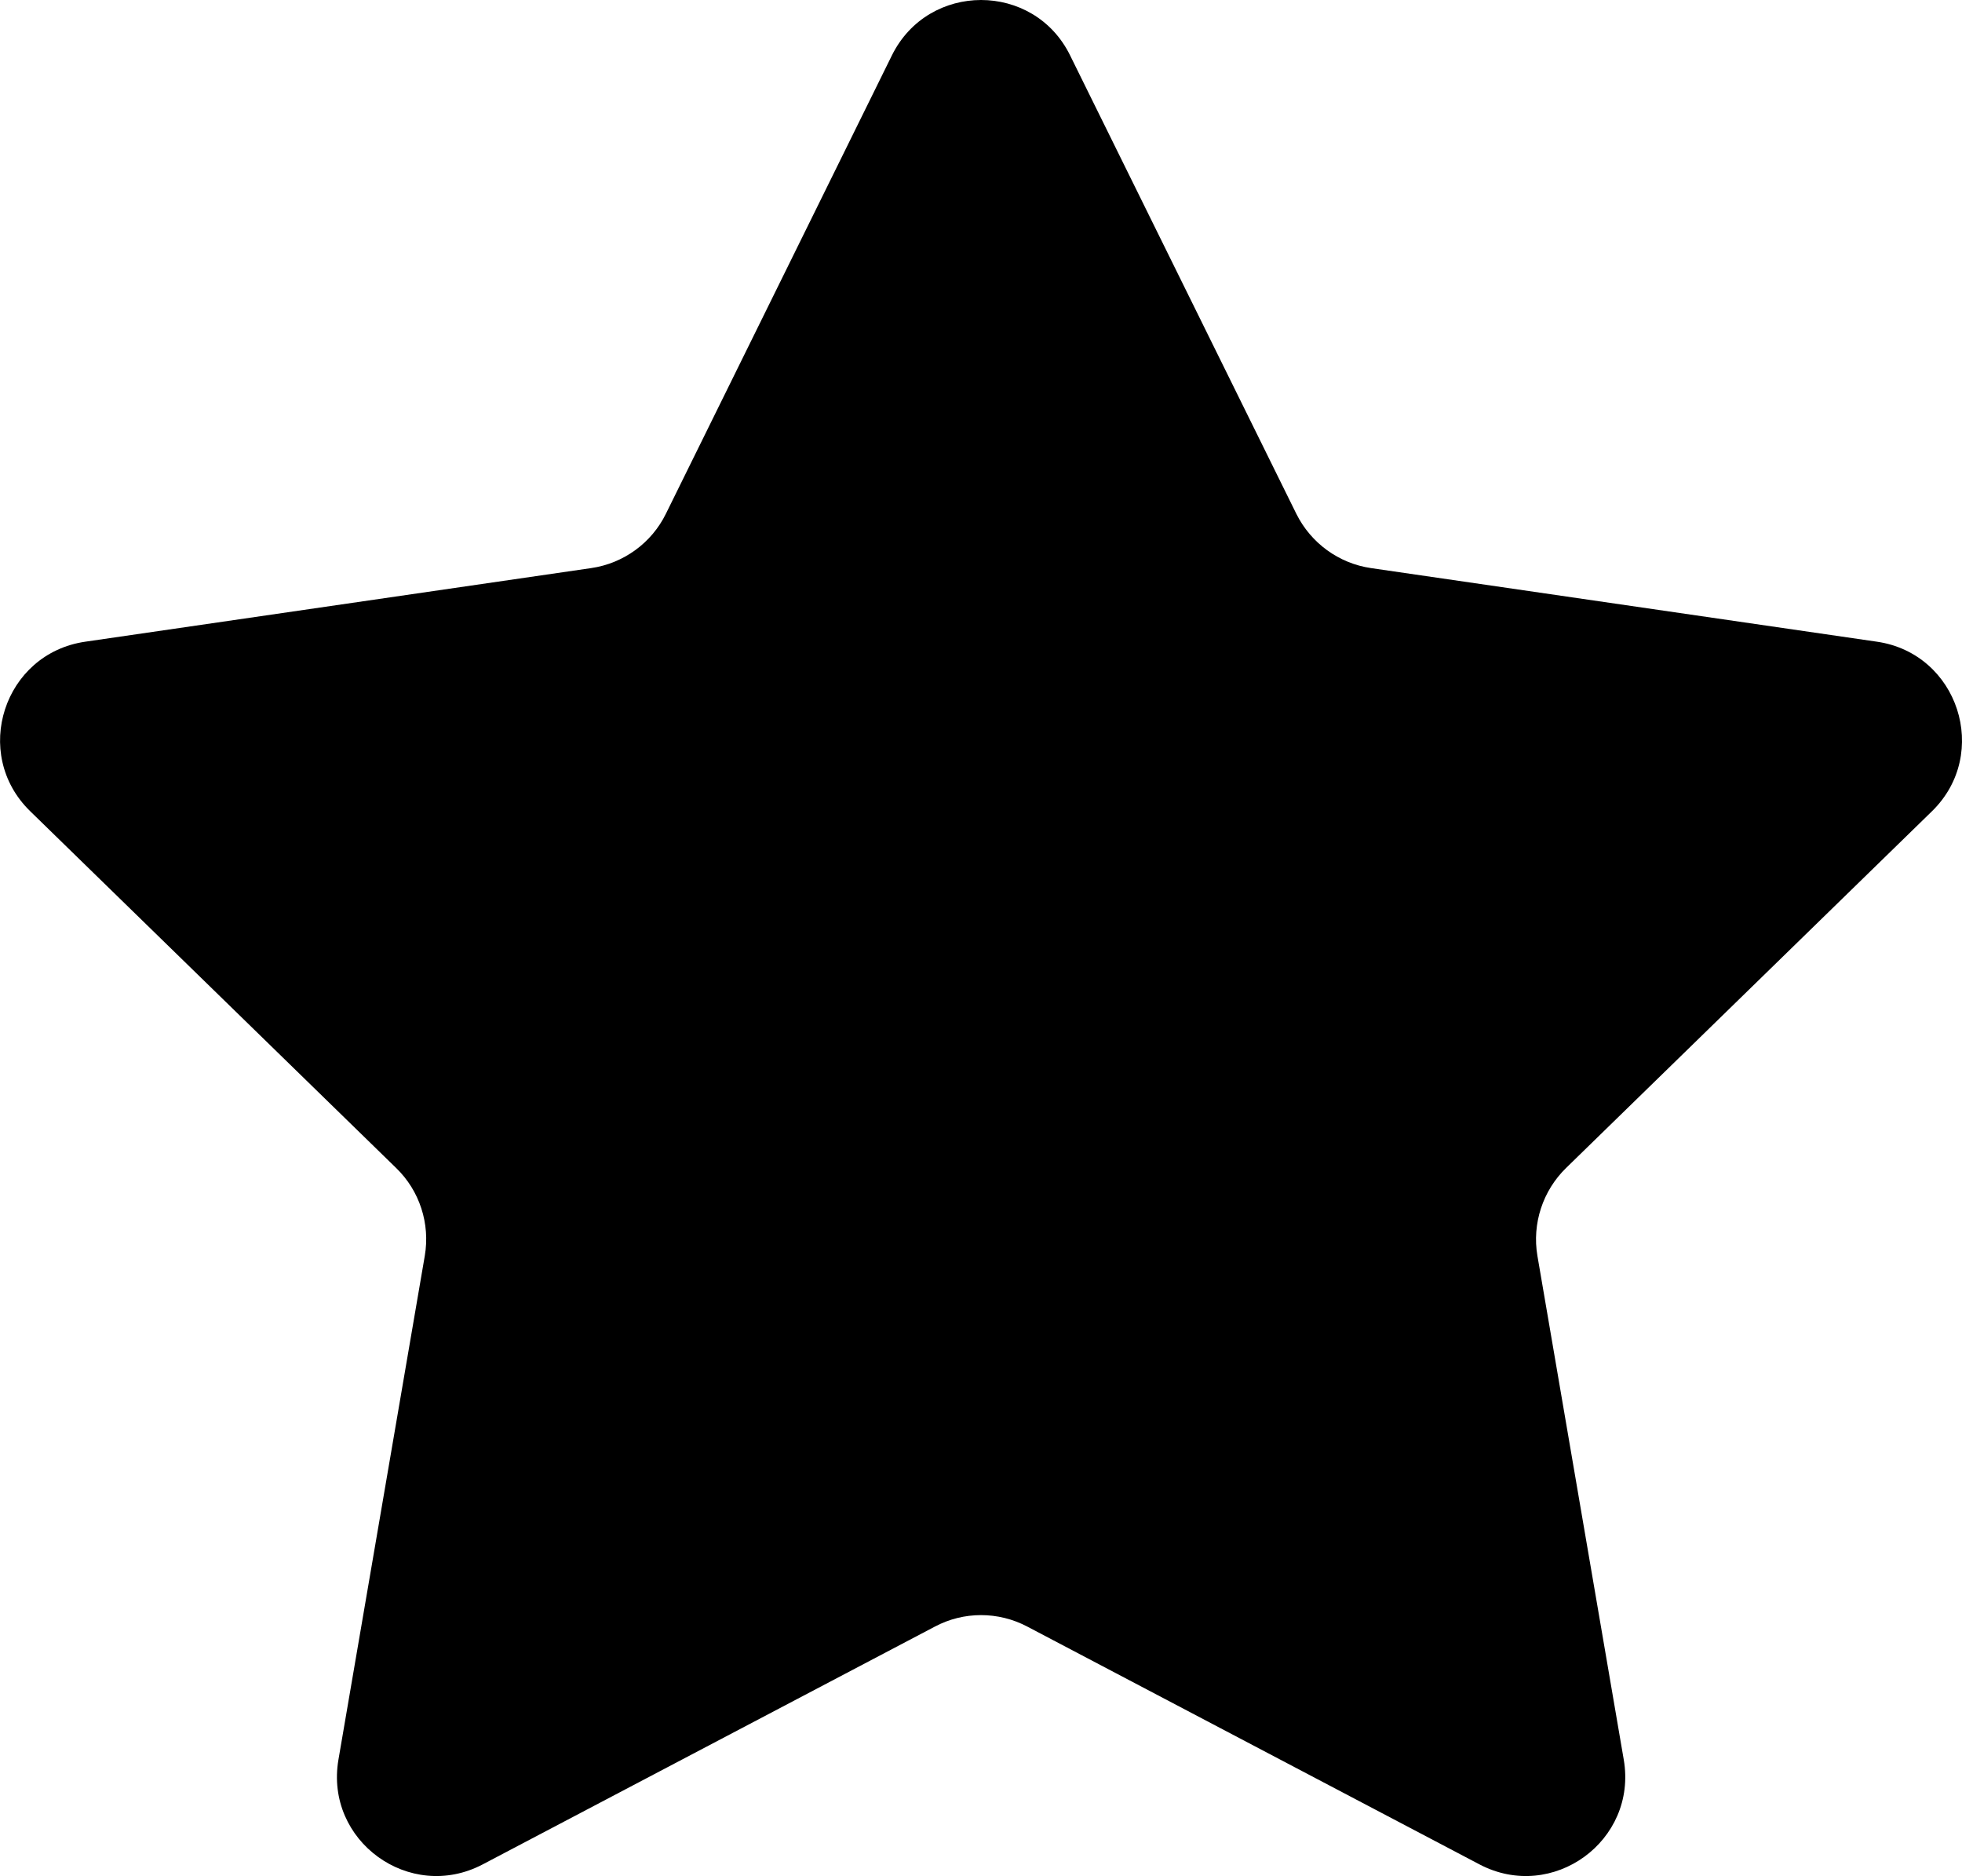
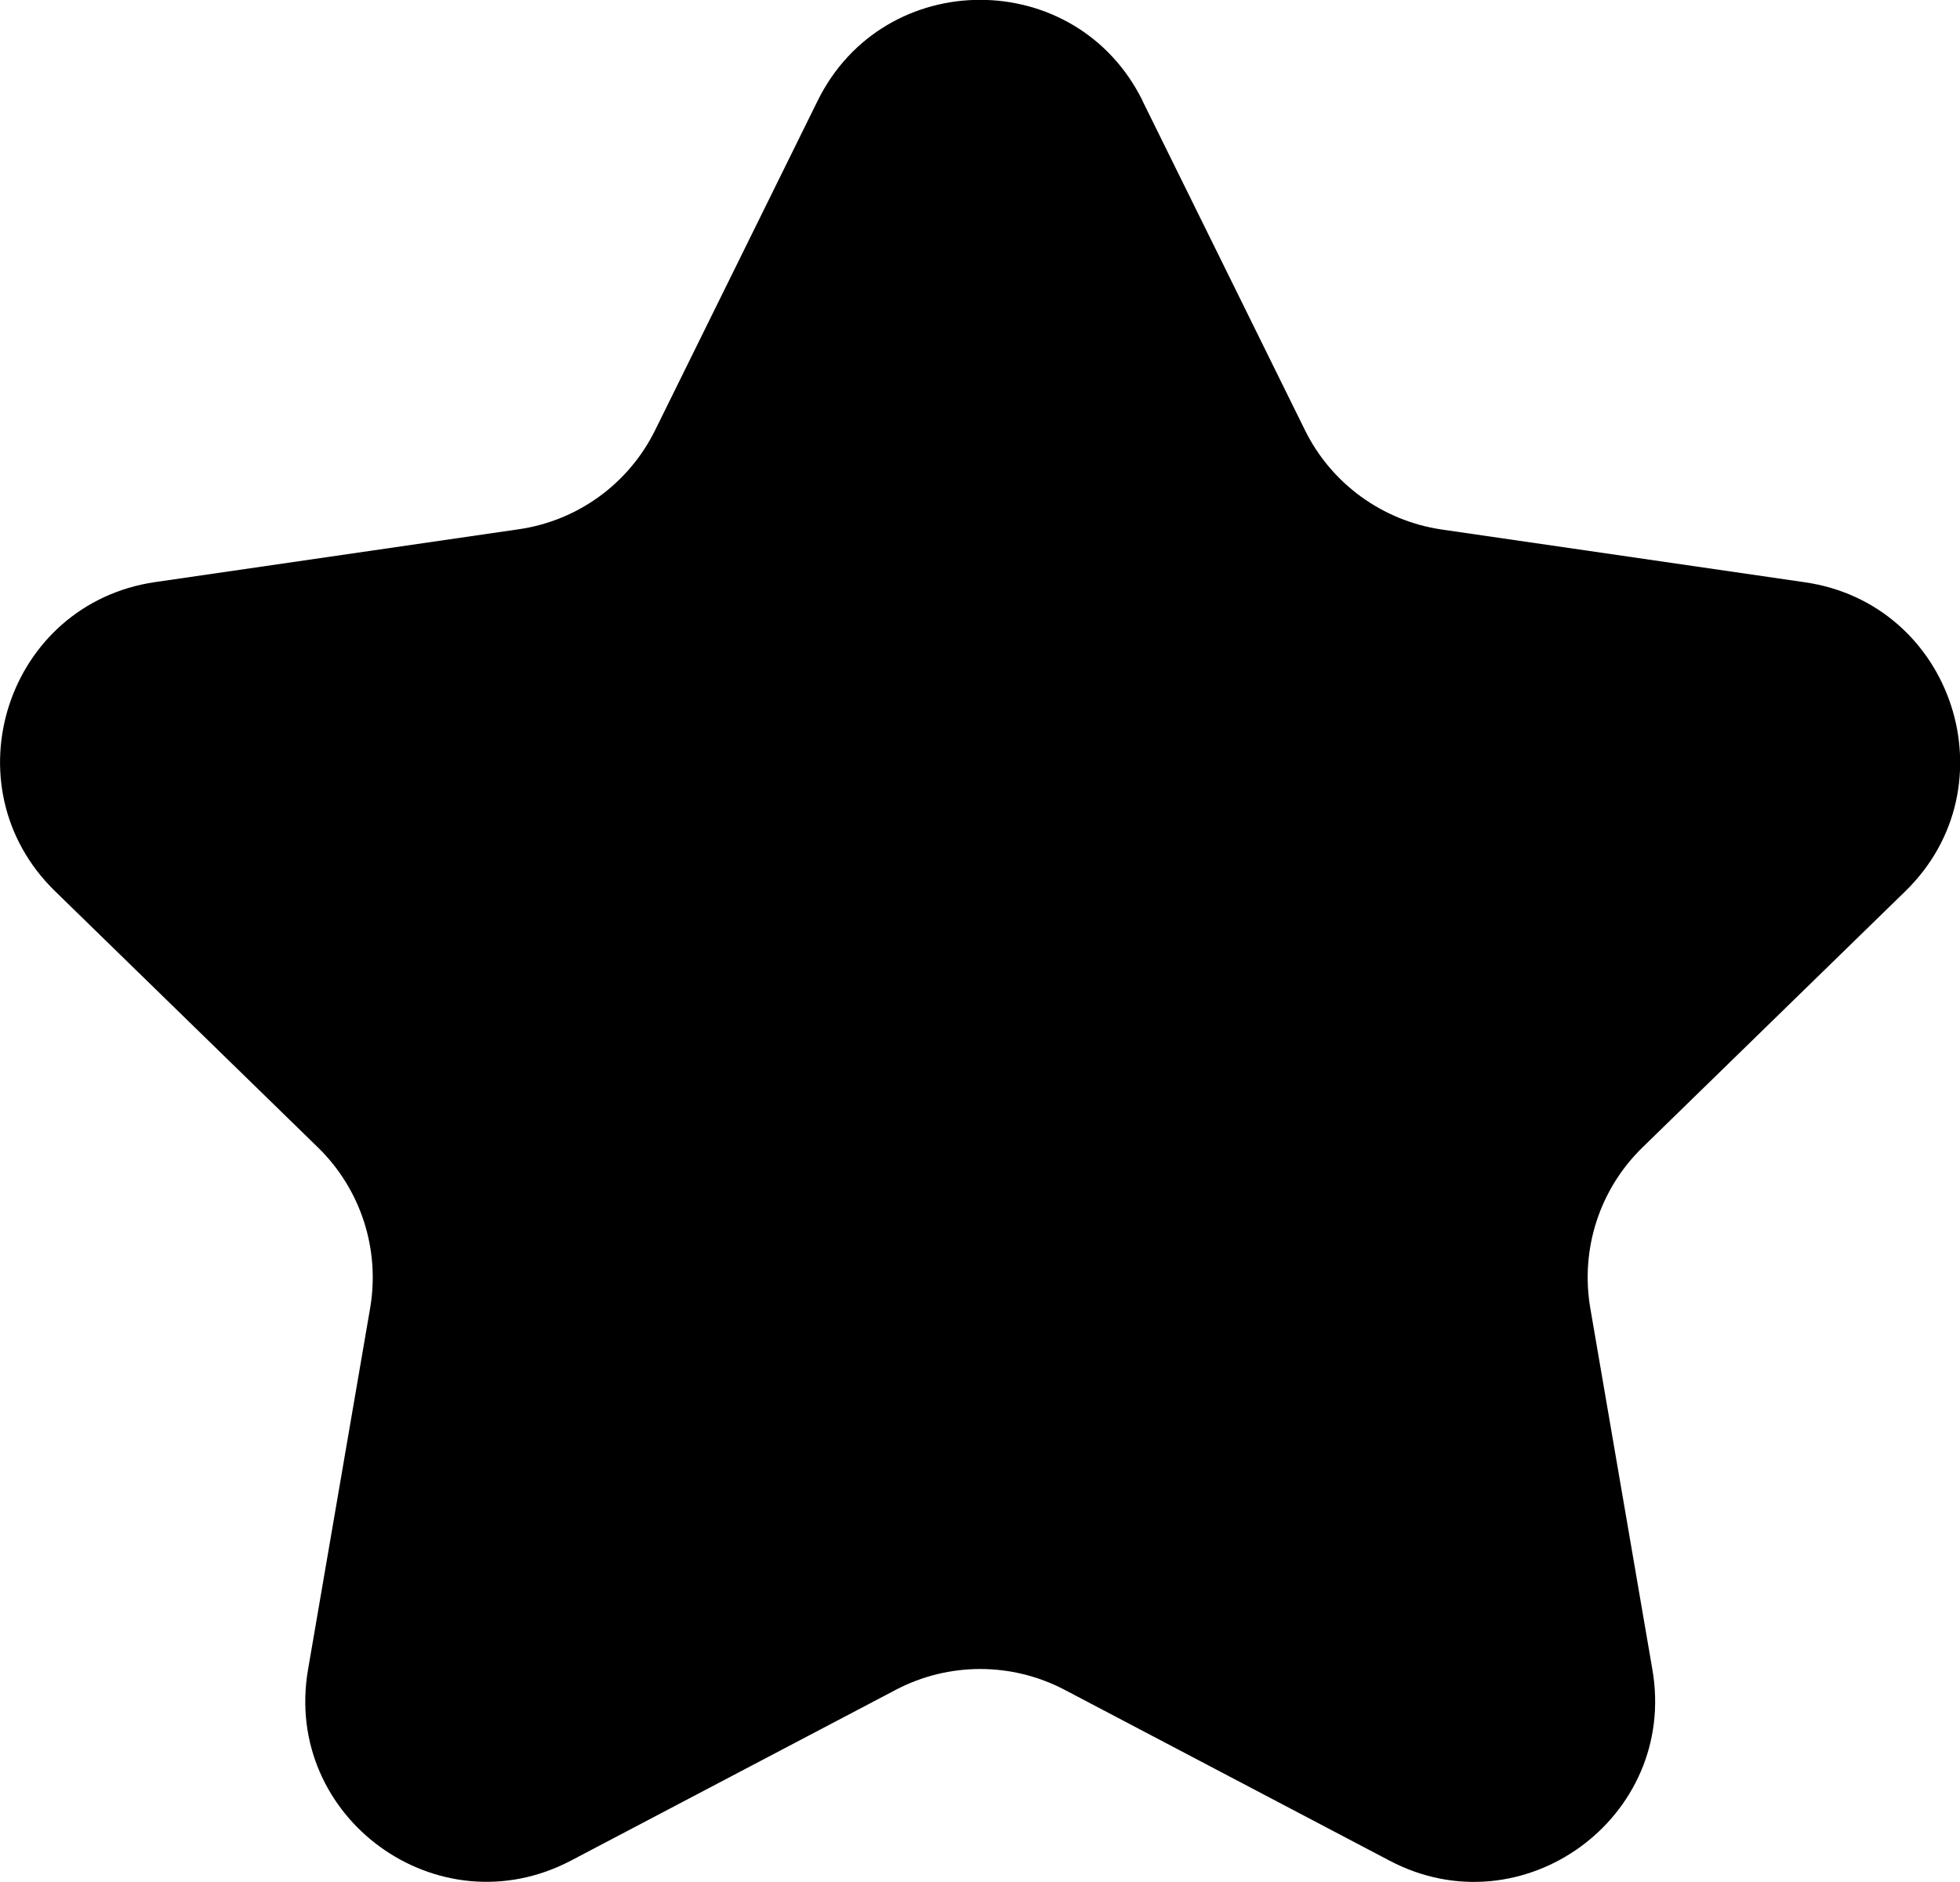
- <svg xmlns="http://www.w3.org/2000/svg" id="Layer_2" viewBox="0 0 100 95.6">
+ <svg xmlns="http://www.w3.org/2000/svg" id="Layer_2" viewBox="0 0 92.08 88.41">
  <g id="Layer_1-2">
-     <path d="M54.54,2.82l11.53,23.36c.74,1.49,2.16,2.53,3.81,2.77l25.78,3.75c4.15,.6,5.81,5.71,2.81,8.64l-18.65,18.18c-1.19,1.16-1.74,2.84-1.46,4.48l4.4,25.67c.71,4.14-3.63,7.29-7.35,5.34l-23.05-12.12c-1.48-.78-3.24-.78-4.71,0l-23.05,12.12c-3.72,1.95-8.06-1.2-7.35-5.34l4.4-25.67c.28-1.64-.26-3.32-1.46-4.48L1.54,41.34c-3.01-2.93-1.35-8.04,2.81-8.64l25.78-3.75c1.65-.24,3.08-1.28,3.81-2.77L45.46,2.82c1.86-3.76,7.23-3.76,9.08,0Z" />
+     <path d="M53.68,4.75l7.63,15.47c1.24,2.51,3.64,4.25,6.41,4.66l17.07,2.48c6.98,1.01,9.77,9.6,4.72,14.52l-12.35,12.04c-2.01,1.96-2.92,4.77-2.45,7.54l2.92,17c1.19,6.95-6.11,12.26-12.35,8.97l-15.27-8.03c-2.48-1.3-5.44-1.3-7.92,0l-15.27,8.03c-6.25,3.28-13.54-2.02-12.35-8.97l2.92-17c.47-2.76-.44-5.58-2.45-7.54L2.58,41.87c-5.05-4.93-2.26-13.51,4.72-14.52l17.07-2.48c2.77-.4,5.17-2.14,6.41-4.66l7.63-15.47c3.12-6.33,12.15-6.33,15.27,0Z" />
  </g>
</svg>
